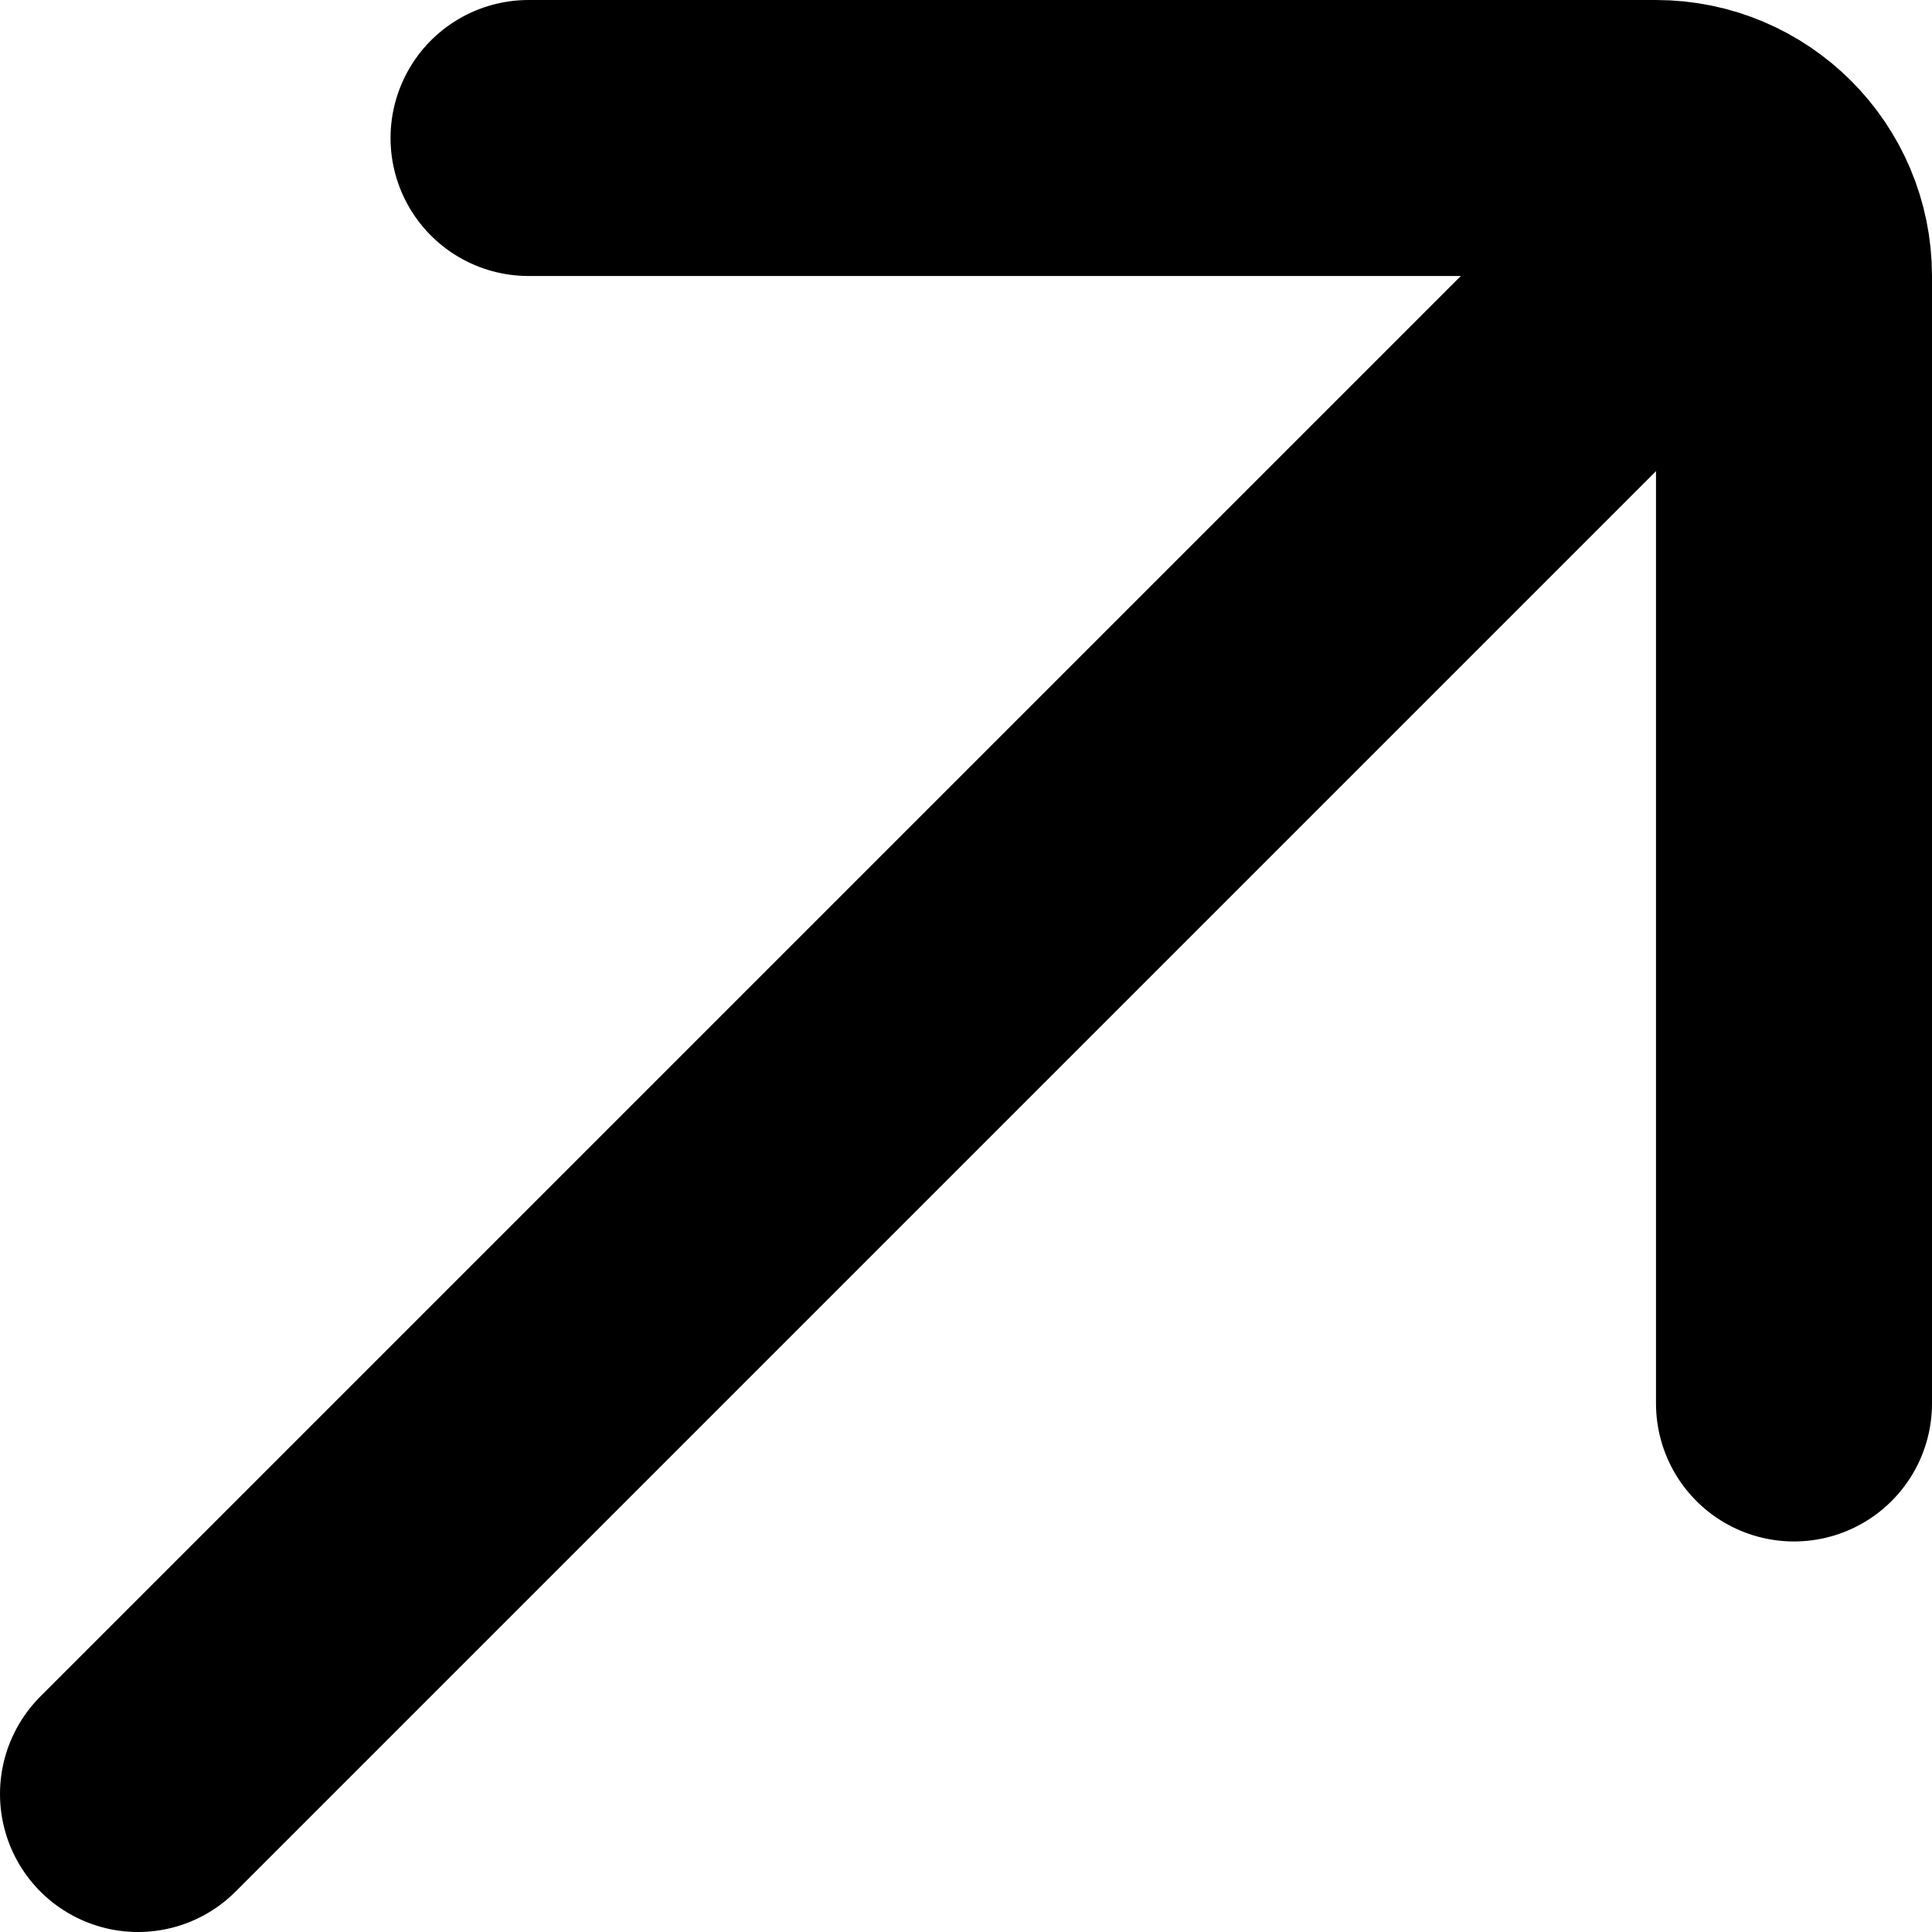
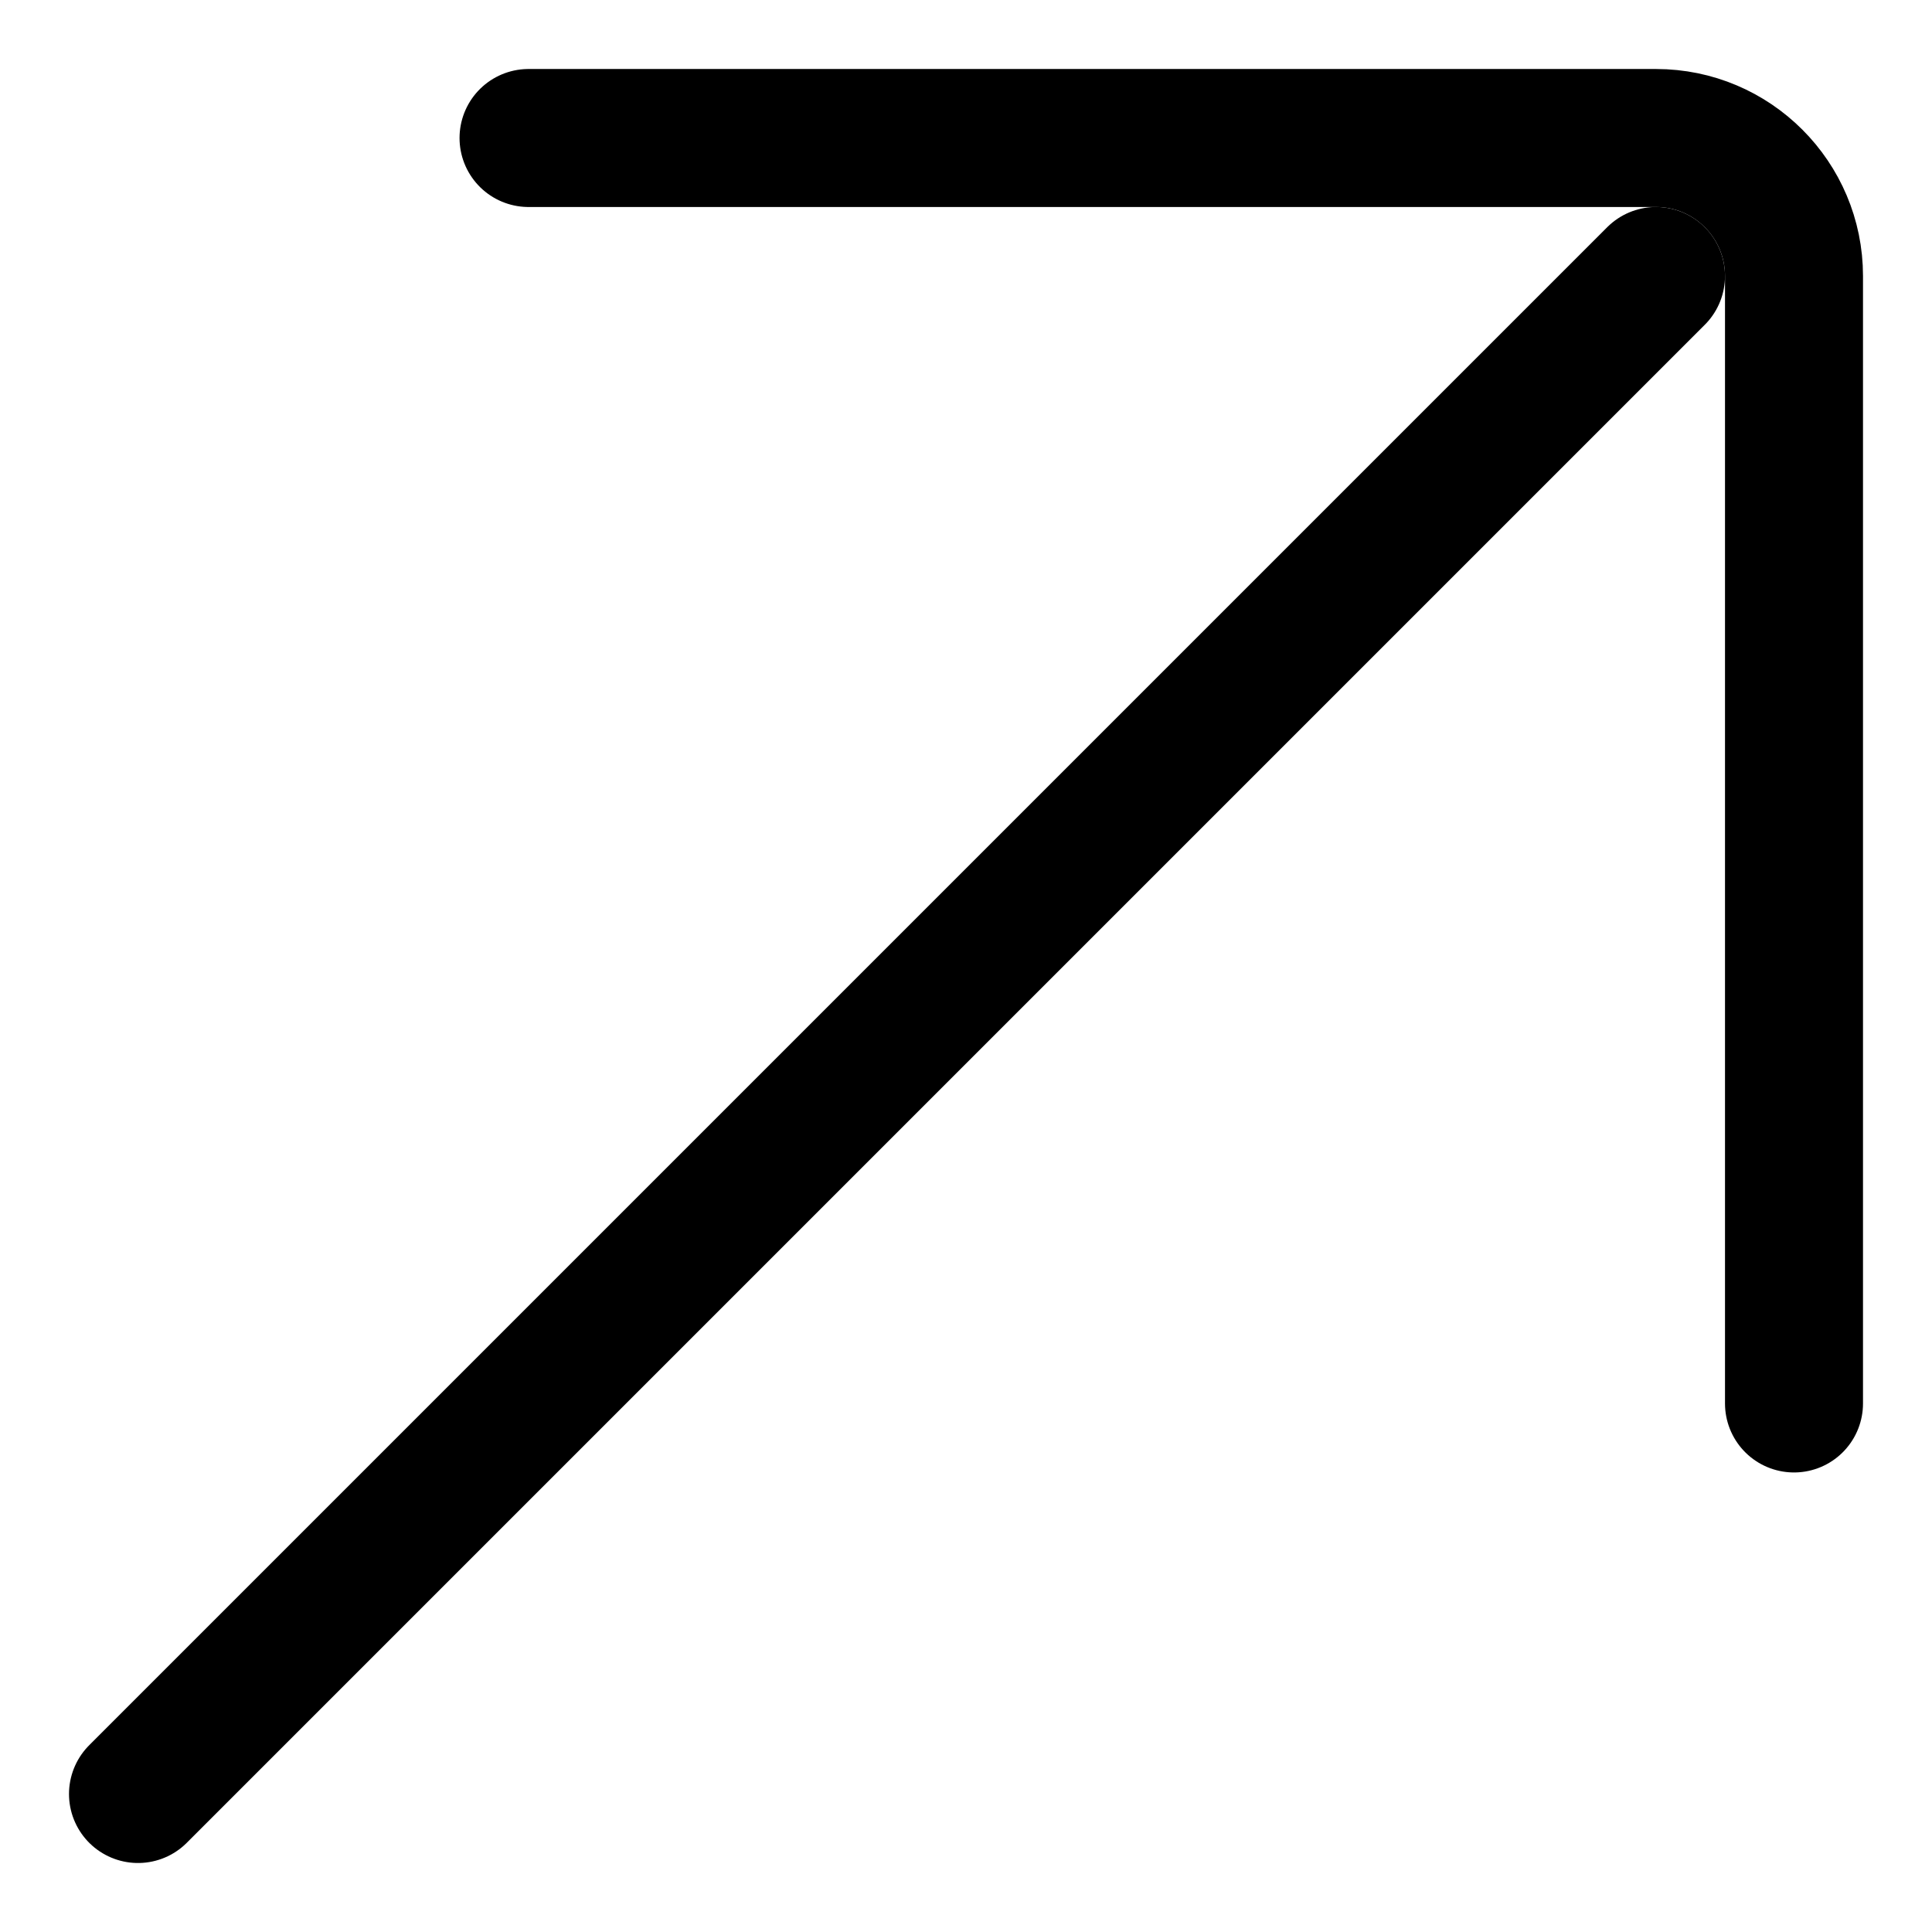
<svg xmlns="http://www.w3.org/2000/svg" width="14" height="14" viewBox="0 0 14 14" fill="none">
-   <path d="M3.83 1L12 1C12.552 1 13 1.448 13 2V10.17" stroke="black" stroke-width="2" stroke-linecap="round" />
-   <path d="M1 13L12 2" stroke="black" stroke-width="2" stroke-linecap="round" />
+   <path d="M3.83 1L12 1C12.552 1 13 1.448 13 2V10.17" stroke="black" strokeWidth="2" stroke-linecap="round" />
+   <path d="M1 13L12 2" stroke="black" strokeWidth="2" stroke-linecap="round" />
</svg>
